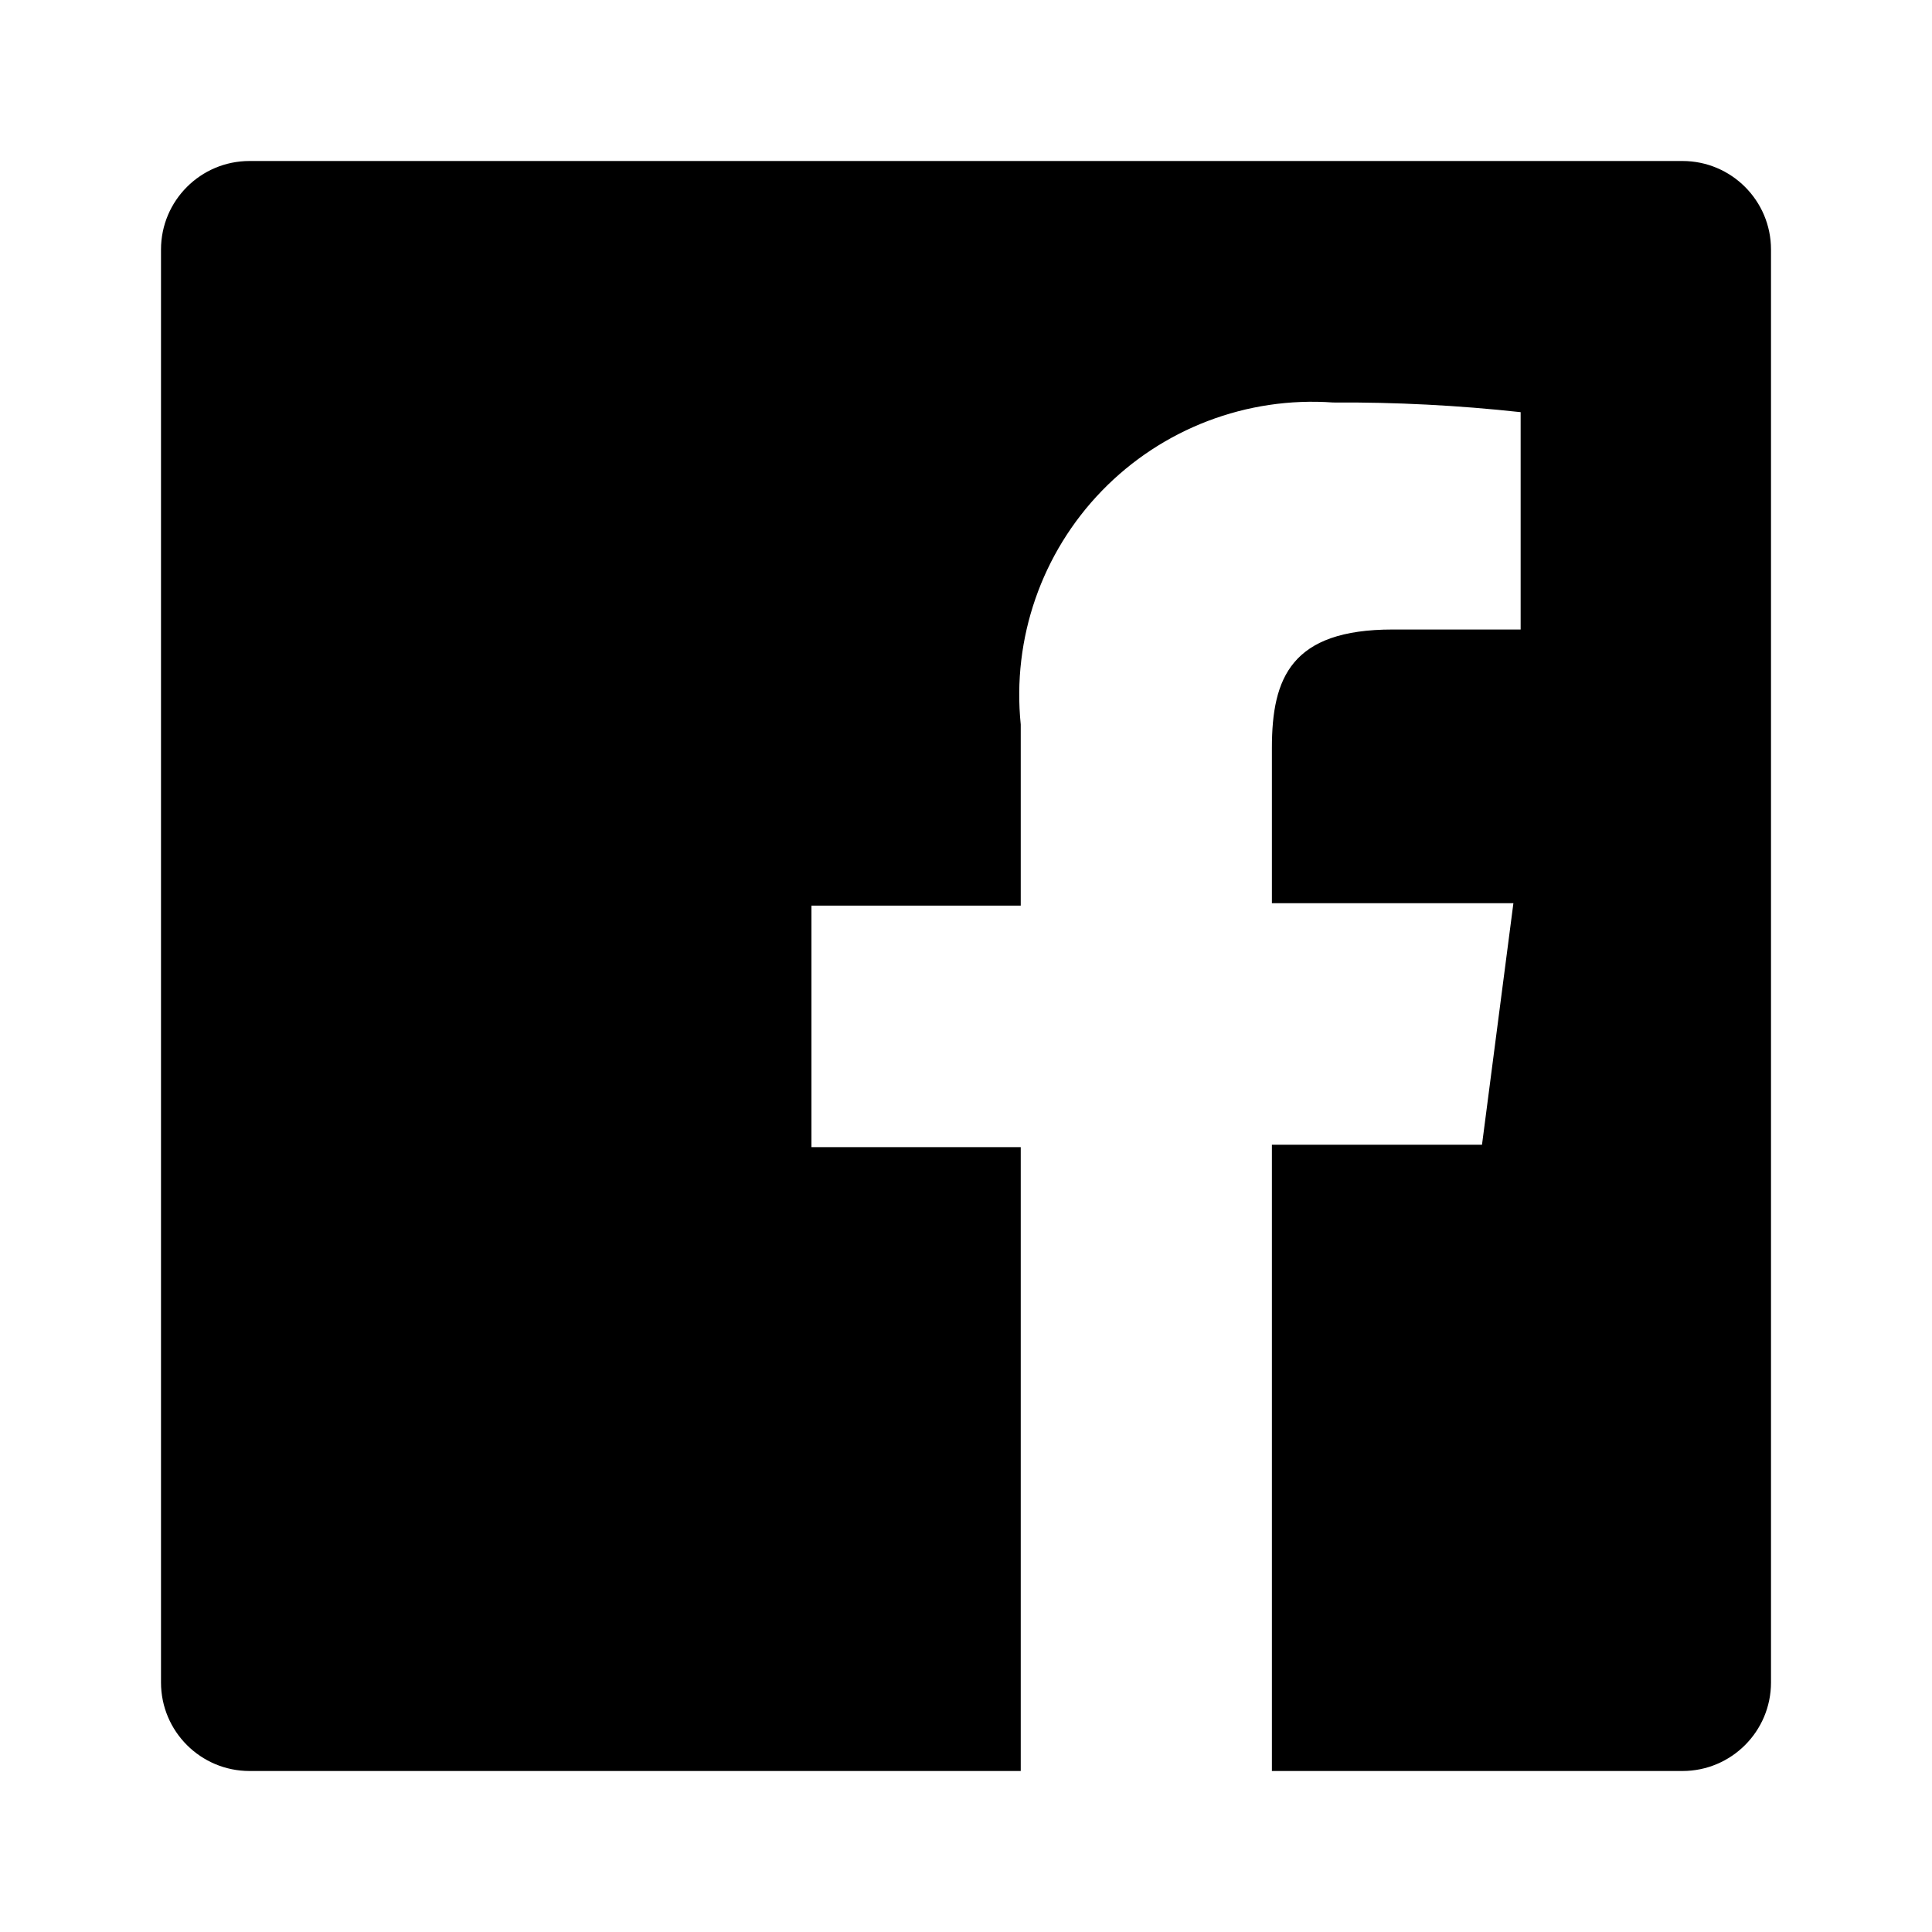
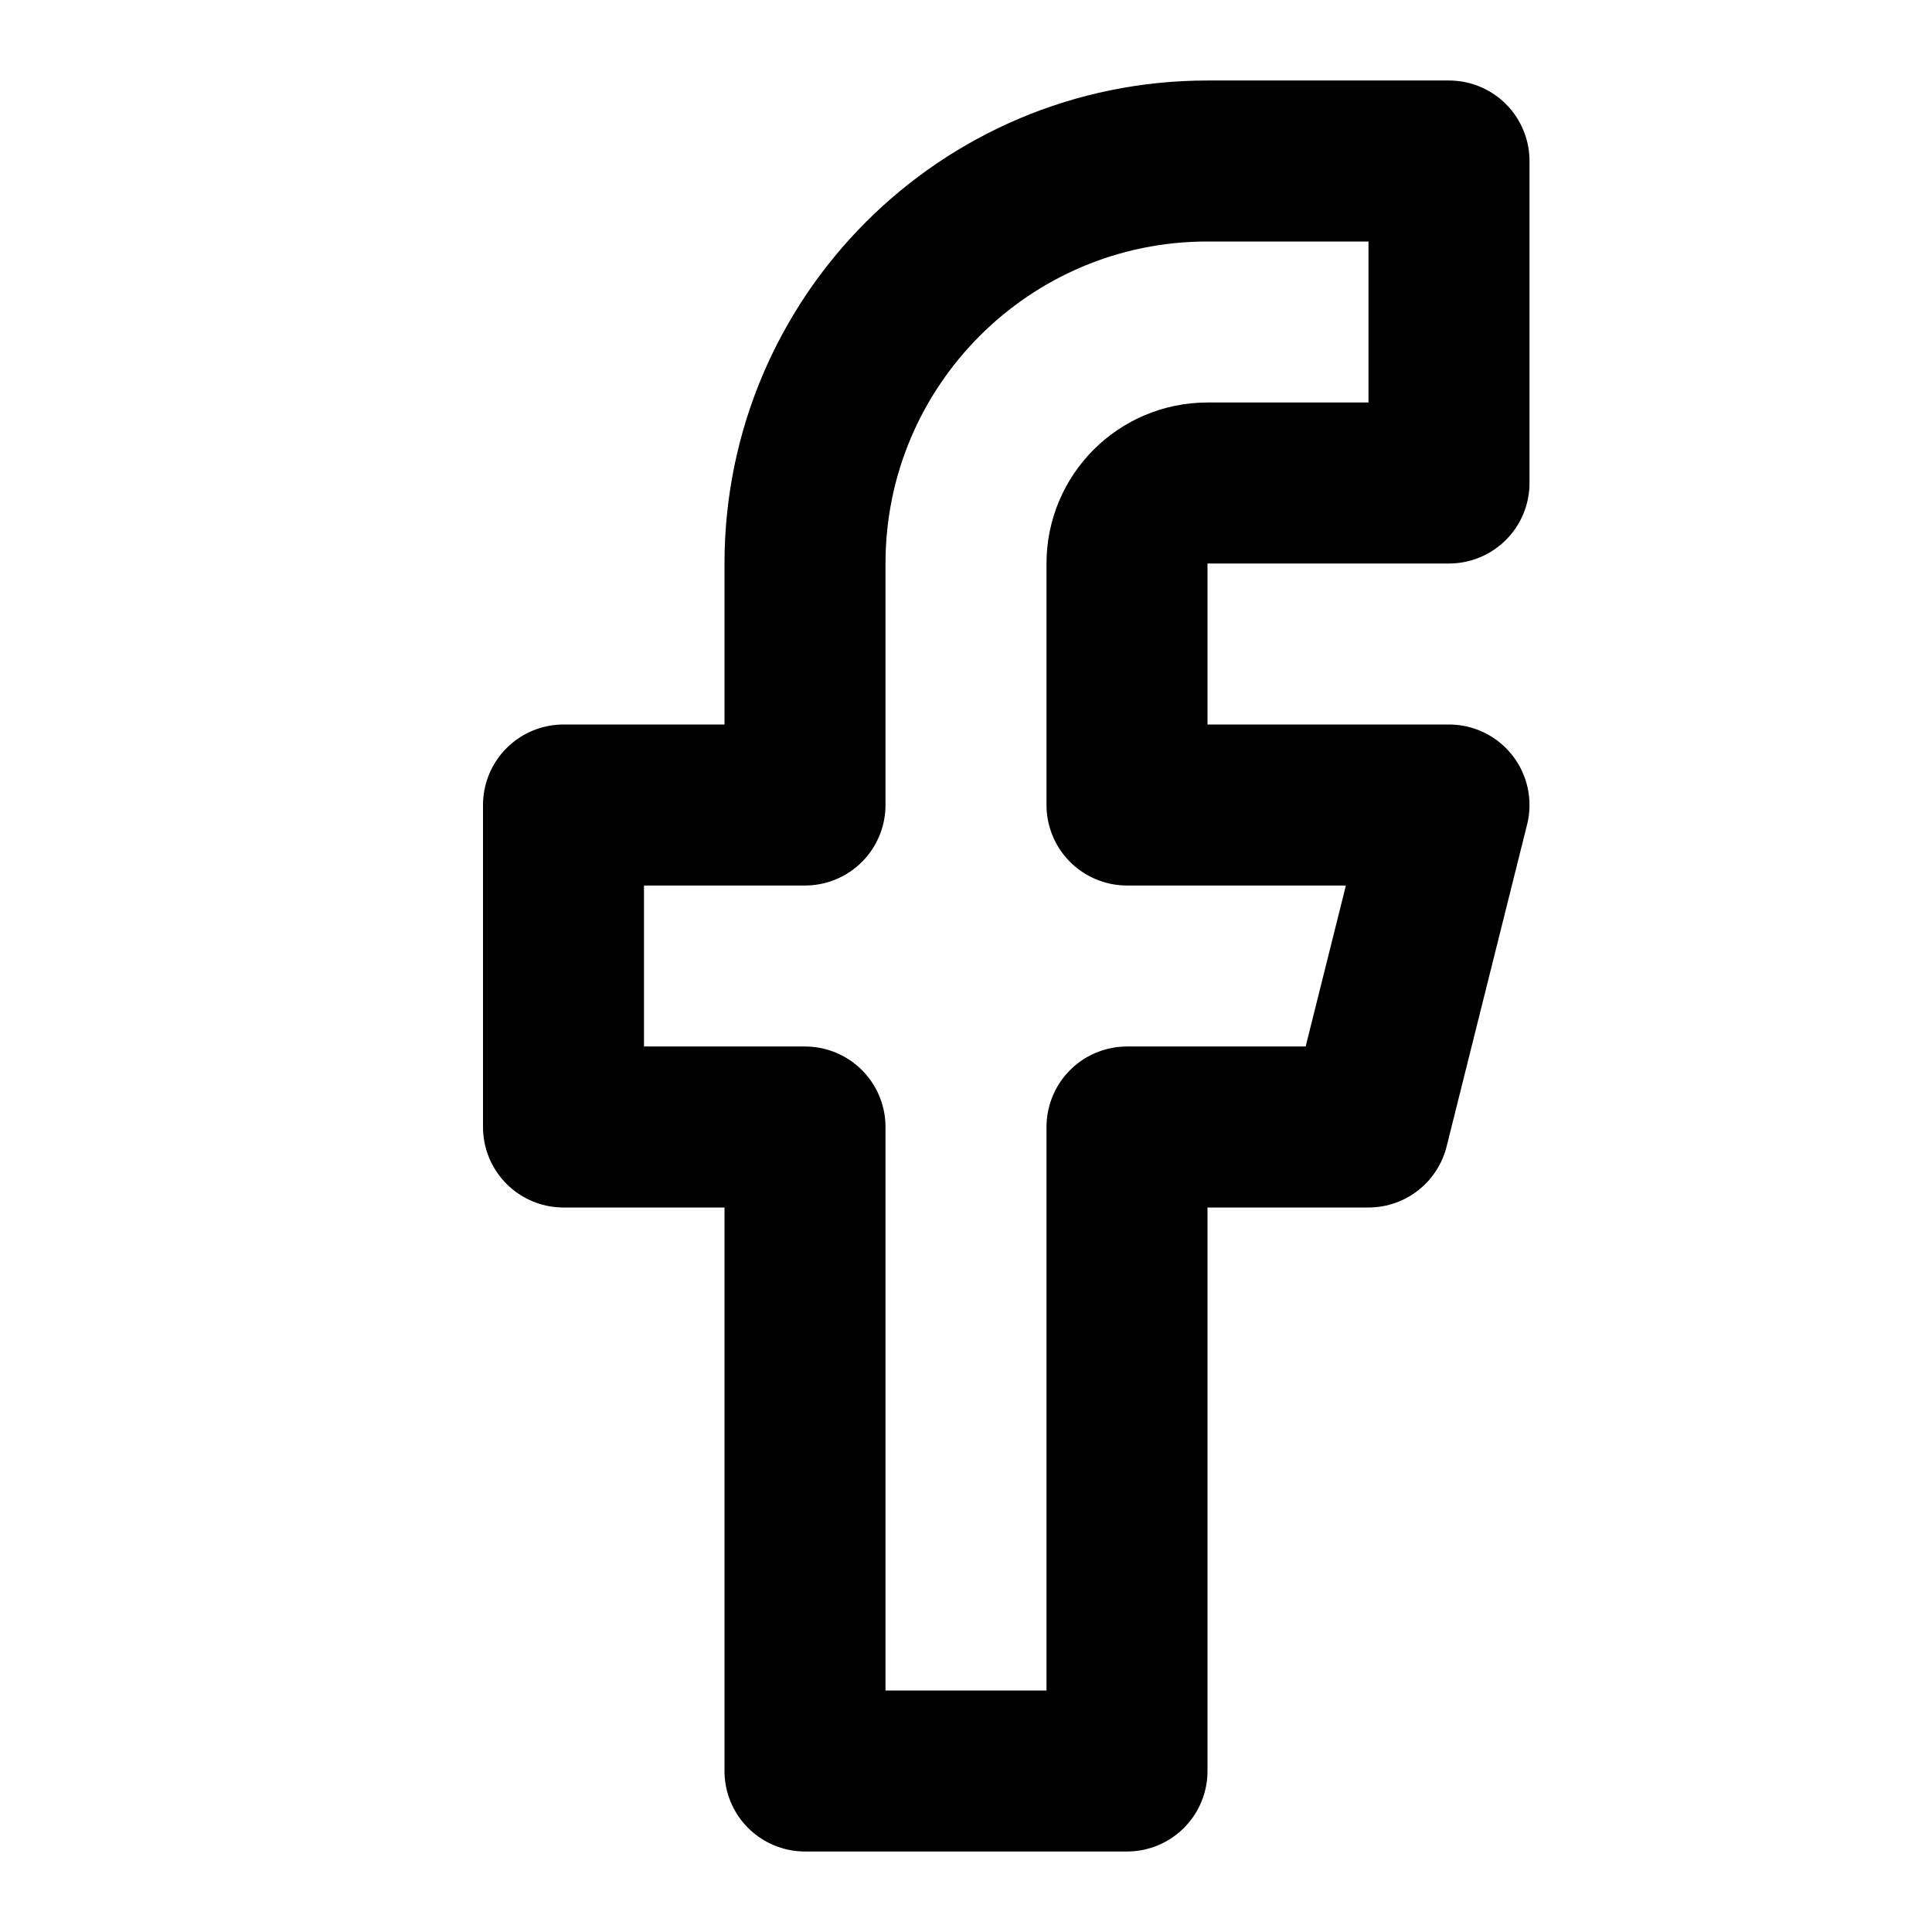
- <svg xmlns="http://www.w3.org/2000/svg" version="1.0" role="img" class="icon icon-facebook" viewBox="0 0 24 24" height="1.25rem" width="1.25rem" fill="currentColor" aria-hidden="true" focusable="false">
-   <path d="M20.9,2H3.1A1.1,1.1,0,0,0,2,3.1V20.9A1.1,1.1,0,0,0,3.1,22h9.58V14.25h-2.6v-3h2.6V9a3.64,3.64,0,0,1,3.88-4,20.26,20.26,0,0,1,2.33.12v2.7H17.3c-1.26,0-1.5.6-1.5,1.47v1.93h3l-.39,3H15.8V22h5.1A1.1,1.1,0,0,0,22,20.9V3.1A1.1,1.1,0,0,0,20.9,2Z" />
+ <svg xmlns="http://www.w3.org/2000/svg" version="1.0" role="img" class="icon icon-facebook" viewBox="0 0 24 24" height="1.25rem" width="1.25rem" fill="none" stroke="currentColor" stroke-width="2" stroke-linecap="round" stroke-linejoin="round" aria-hidden="true" focusable="false">
+   <path d="M18 2h-3a5 5 0 0 0-5 5v3H7v4h3v8h4v-8h3l1-4h-4V7a1 1 0 0 1 1-1h3z" />
</svg>
